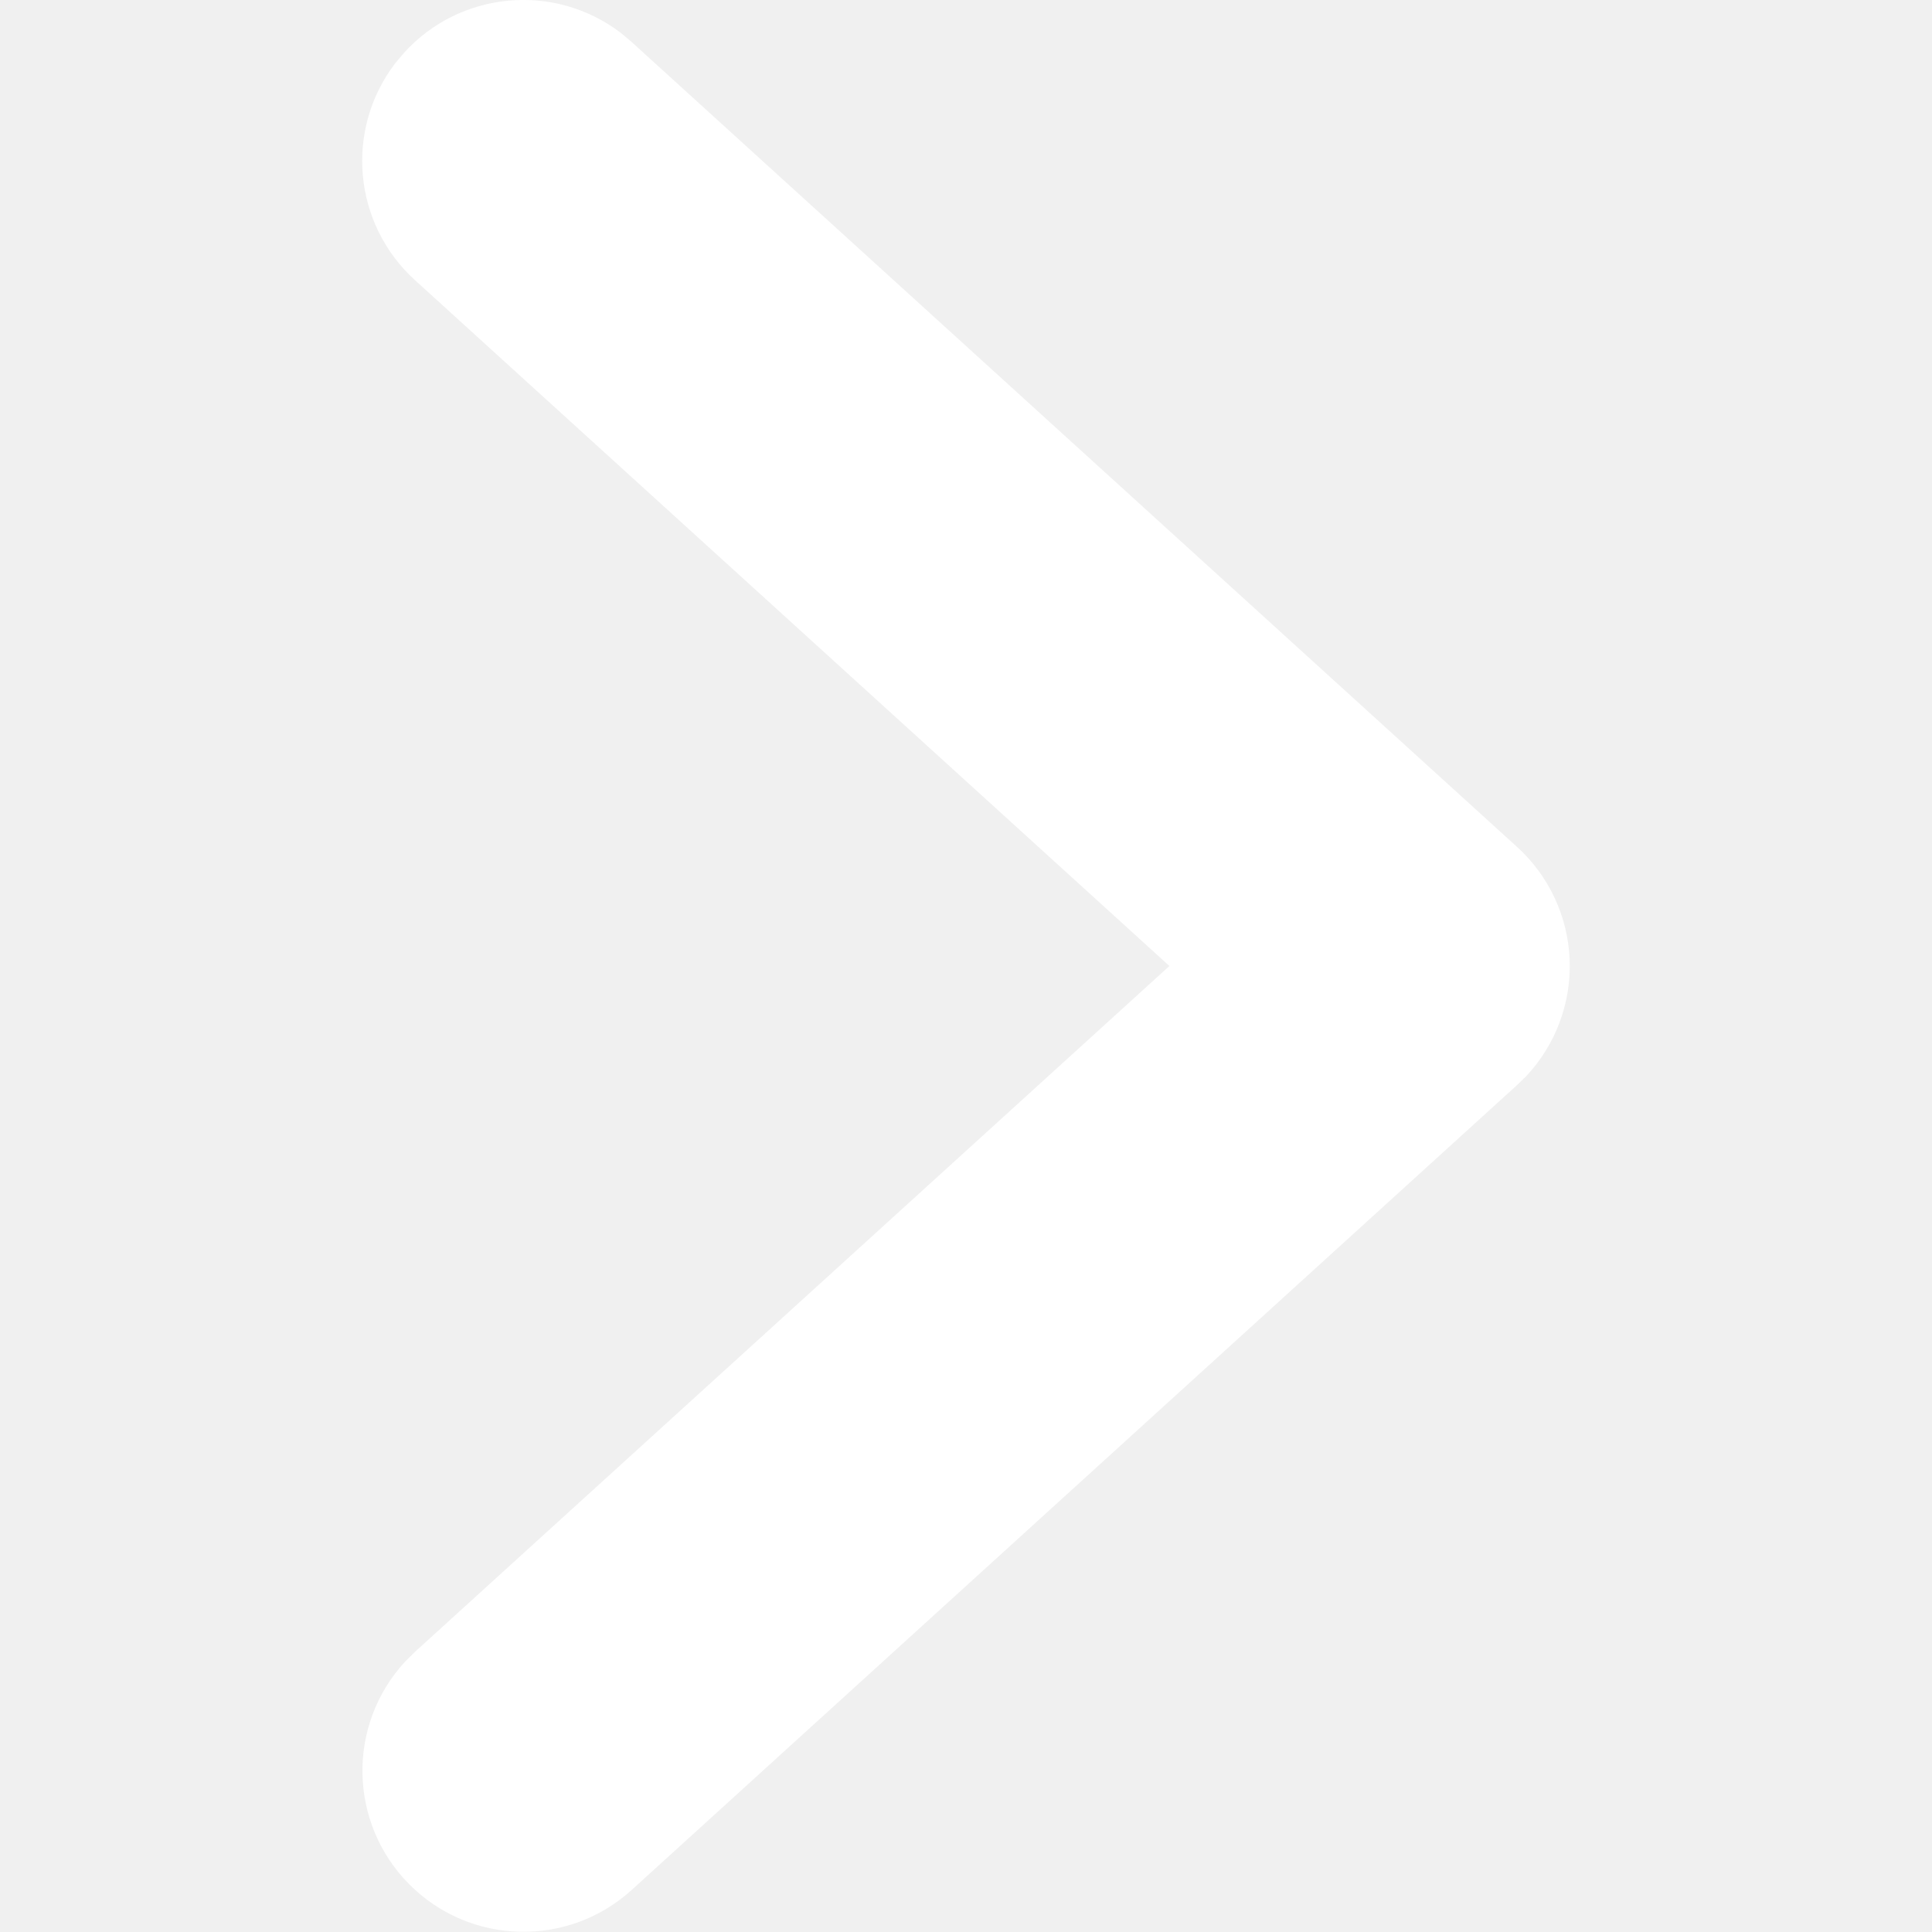
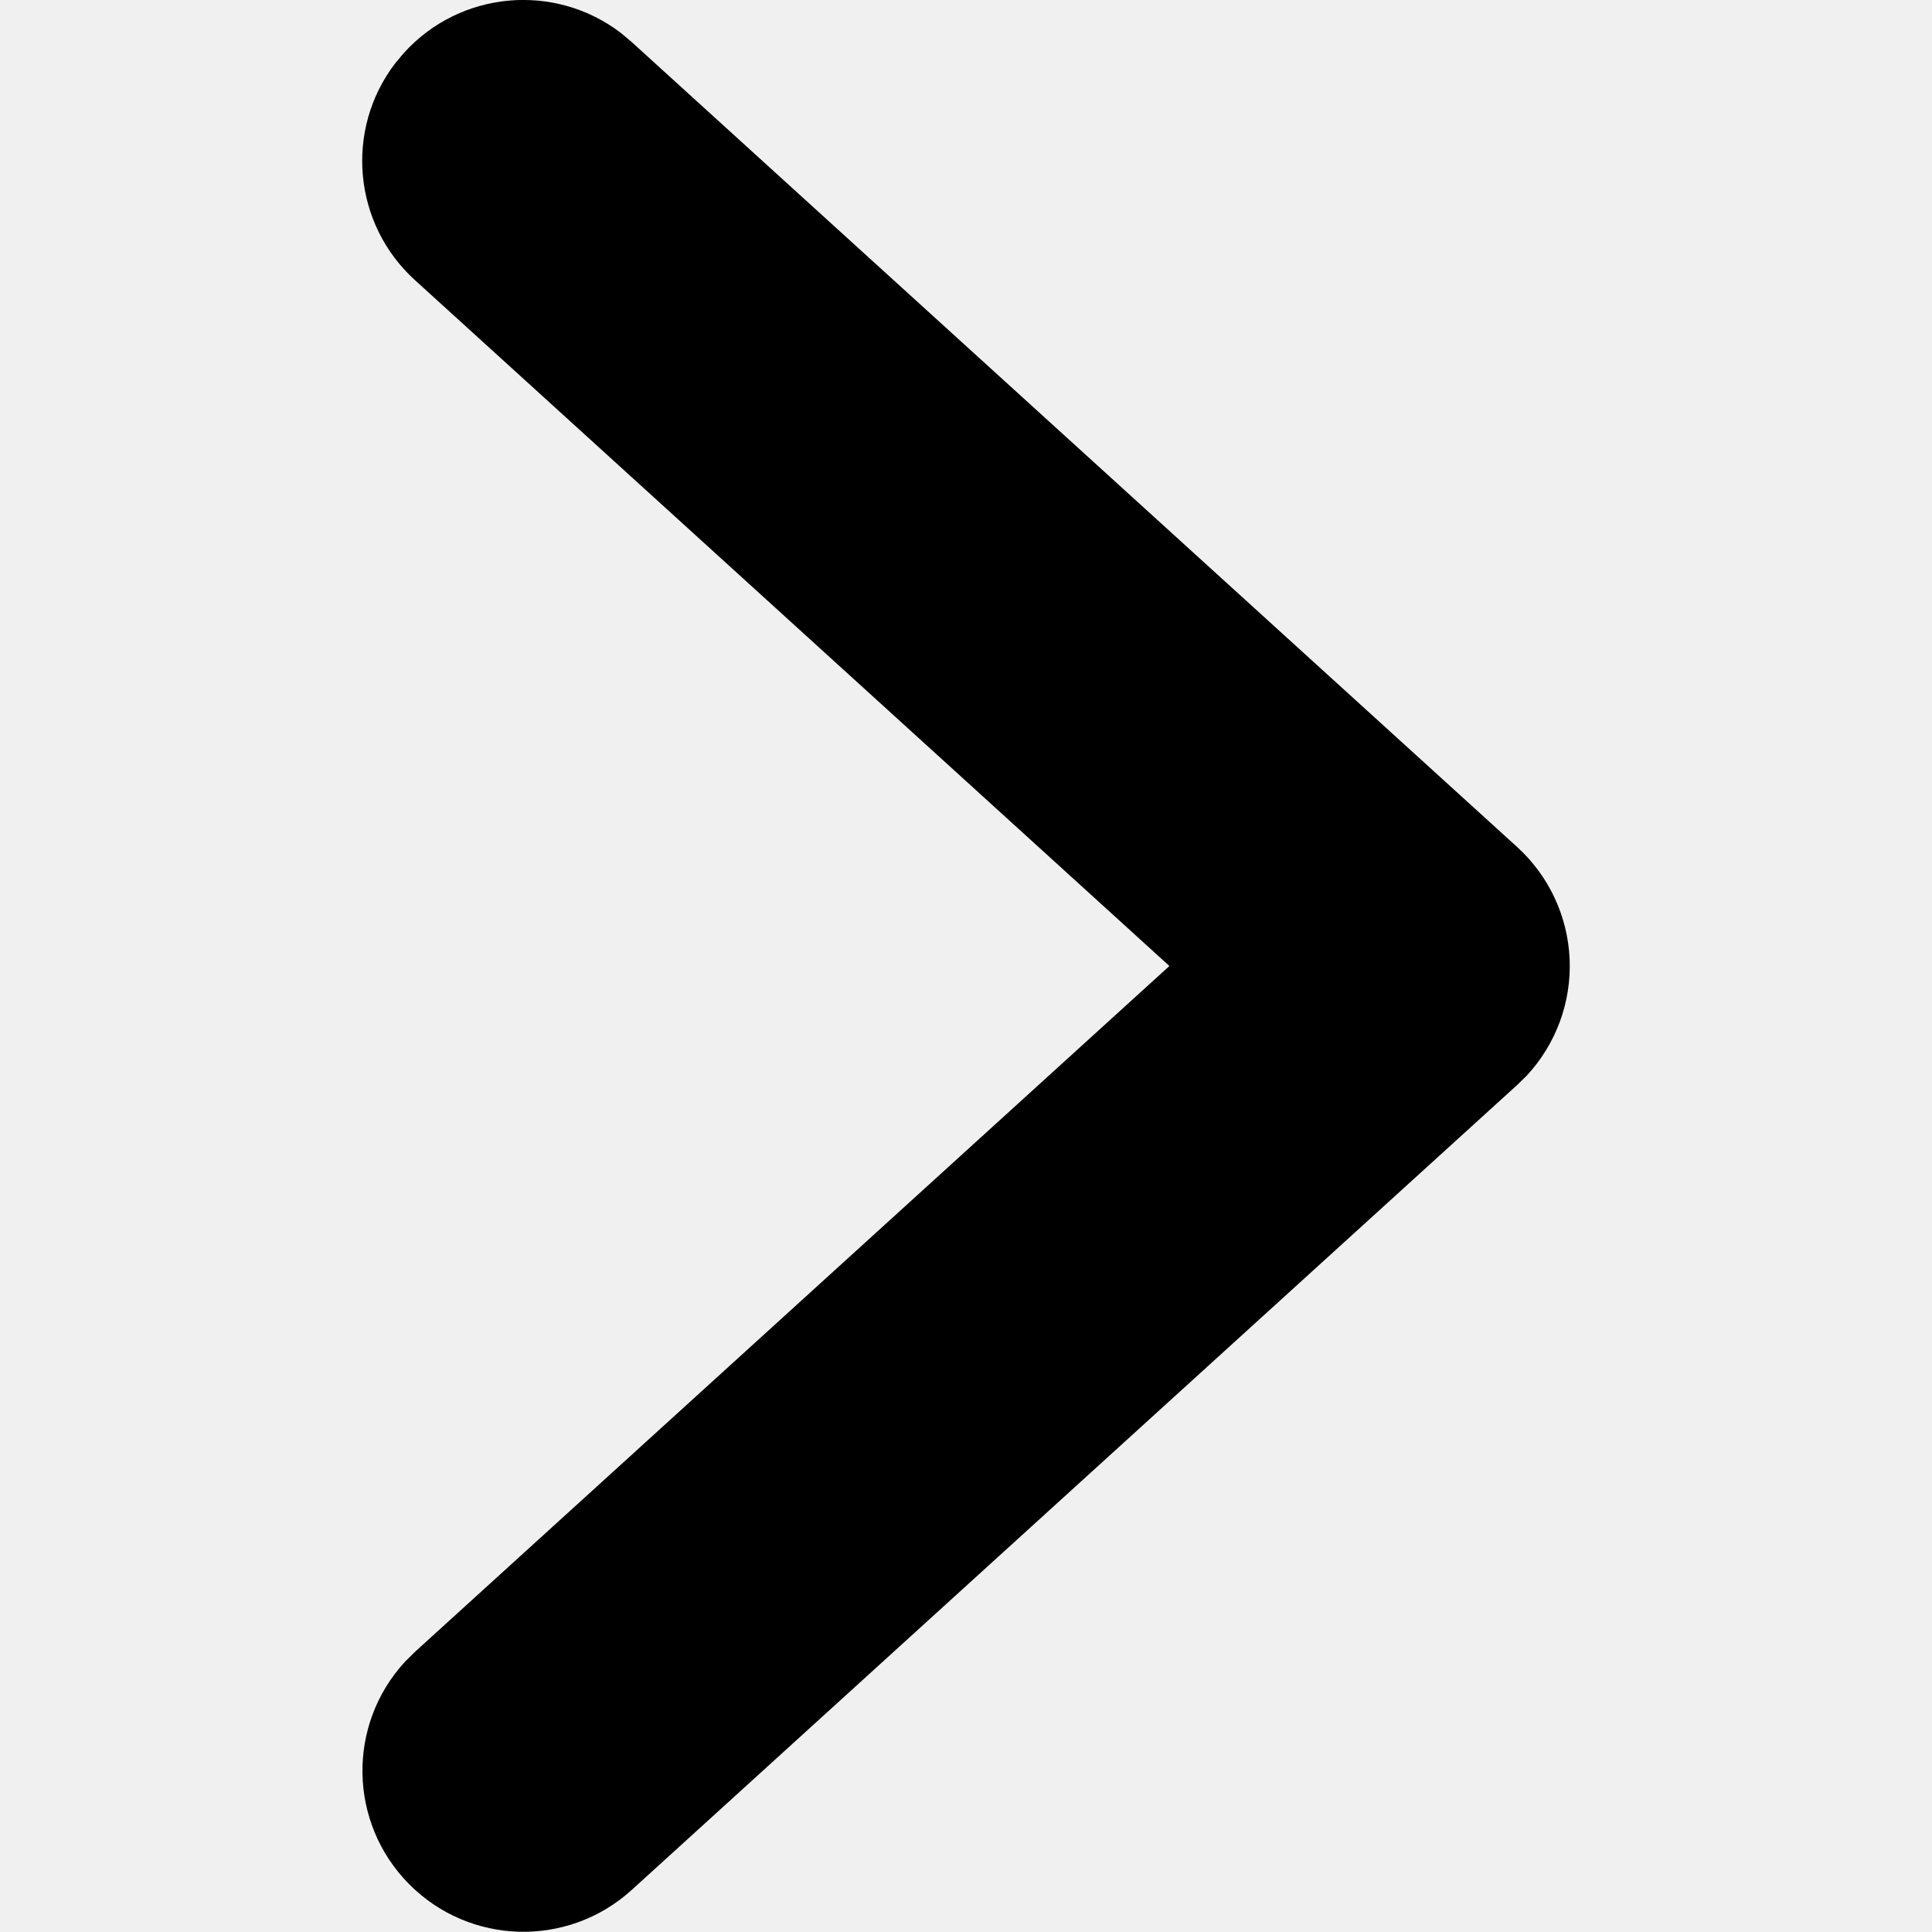
<svg xmlns="http://www.w3.org/2000/svg" t="1650875293320" class="icon" viewBox="0 0 1024 1024" version="1.1" p-id="2228" width="48" height="48">
  <defs>
-     <style type="text/css">@font-face { font-family: feedback-iconfont; src: url("//at.alicdn.com/t/font_1031158_u69w8yhxdu.woff2?t=1630033759944") format("woff2"), url("//at.alicdn.com/t/font_1031158_u69w8yhxdu.woff?t=1630033759944") format("woff"), url("//at.alicdn.com/t/font_1031158_u69w8yhxdu.ttf?t=1630033759944") format("truetype"); }
- </style>
+     <style type="text/css">
+       @font-face {
+         font-family: feedback-iconfont;
+         src: url("//at.alicdn.com/t/font_1031158_u69w8yhxdu.woff2?t=1630033759944") format("woff2"), url("//at.alicdn.com/t/font_1031158_u69w8yhxdu.woff?t=1630033759944") format("woff"), url("//at.alicdn.com/t/font_1031158_u69w8yhxdu.ttf?t=1630033759944") format("truetype");
+       }
+     </style>
  </defs>
-   <path d="M214.173 27.947A85.333 85.333 0 0 1 329.074 17.451l5.632 4.736 469.333 426.667a85.333 85.333 0 0 1 5.12 121.301l-5.12 4.992-469.333 426.667a85.333 85.333 0 0 1-120.021-121.088l5.248-5.205L619.805 512 219.933 148.48A85.333 85.333 0 0 1 209.437 33.579L214.173 27.947z" fill="#ffffff" p-id="2229" />
+   <path d="M214.173 27.947A85.333 85.333 0 0 1 329.074 17.451l5.632 4.736 469.333 426.667a85.333 85.333 0 0 1 5.12 121.301l-5.12 4.992-469.333 426.667a85.333 85.333 0 0 1-120.021-121.088l5.248-5.205L619.805 512 219.933 148.48A85.333 85.333 0 0 1 209.437 33.579L214.173 27.947z" p-id="2229" />
</svg>
